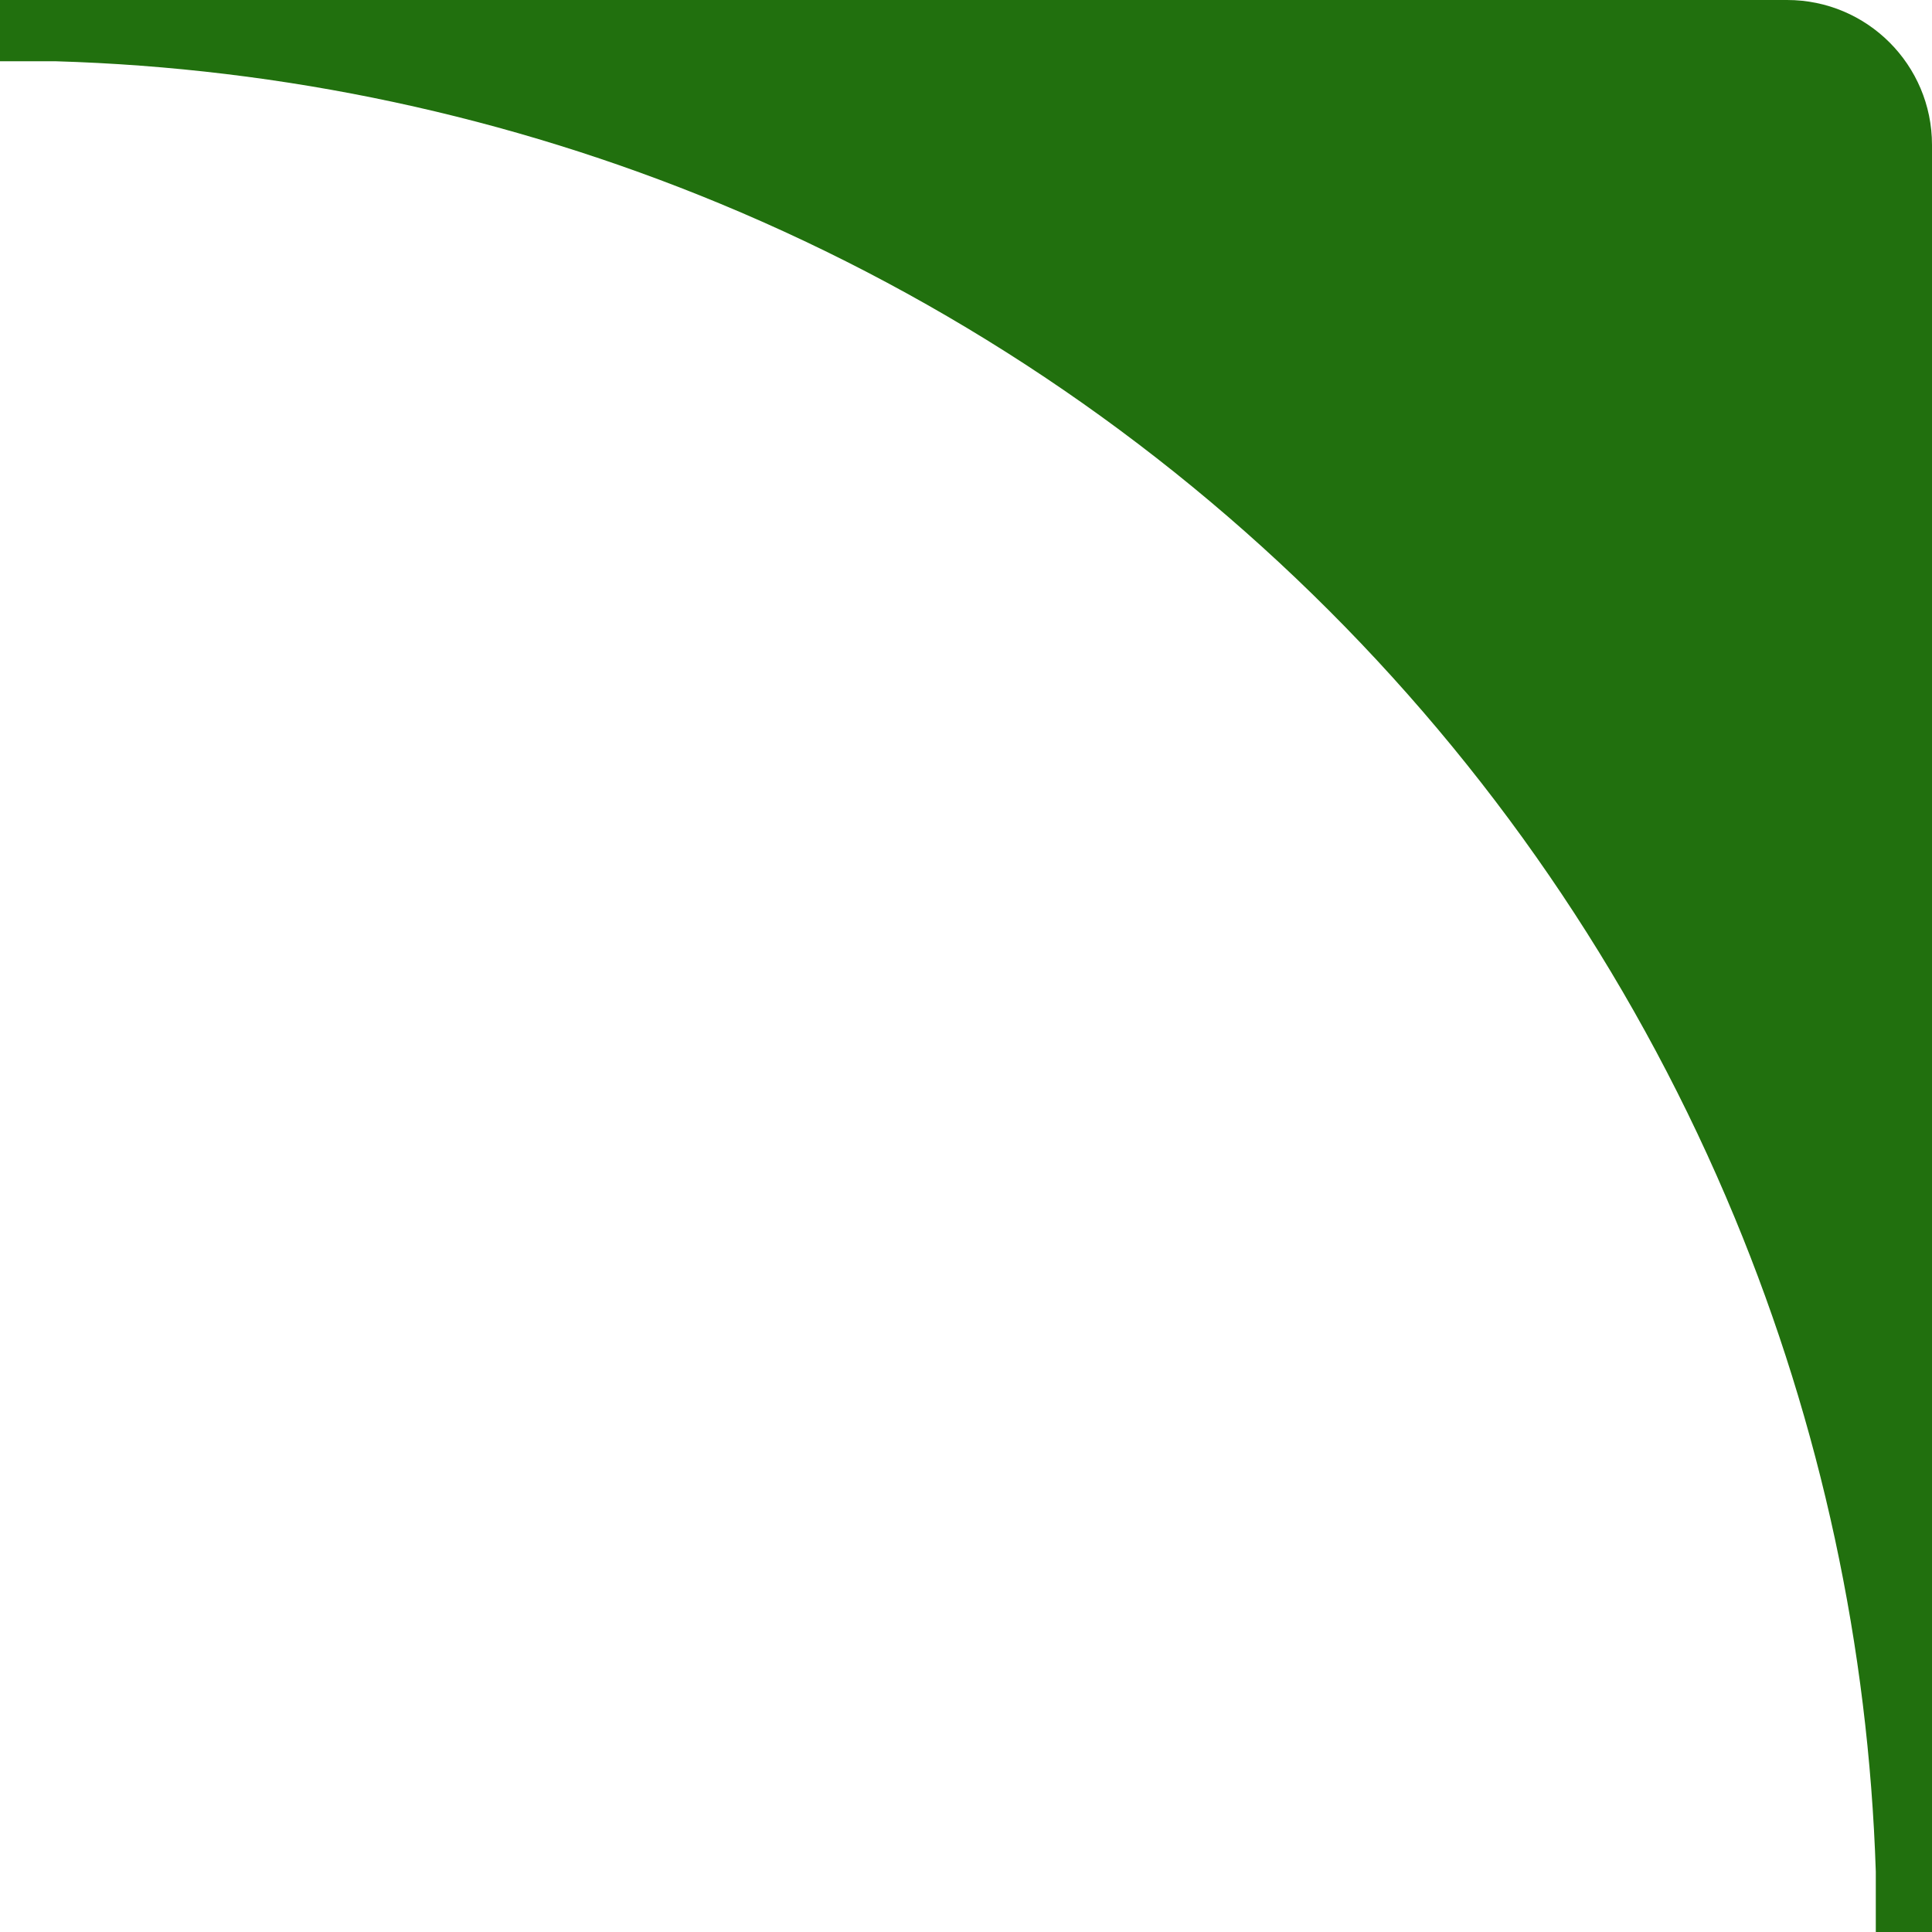
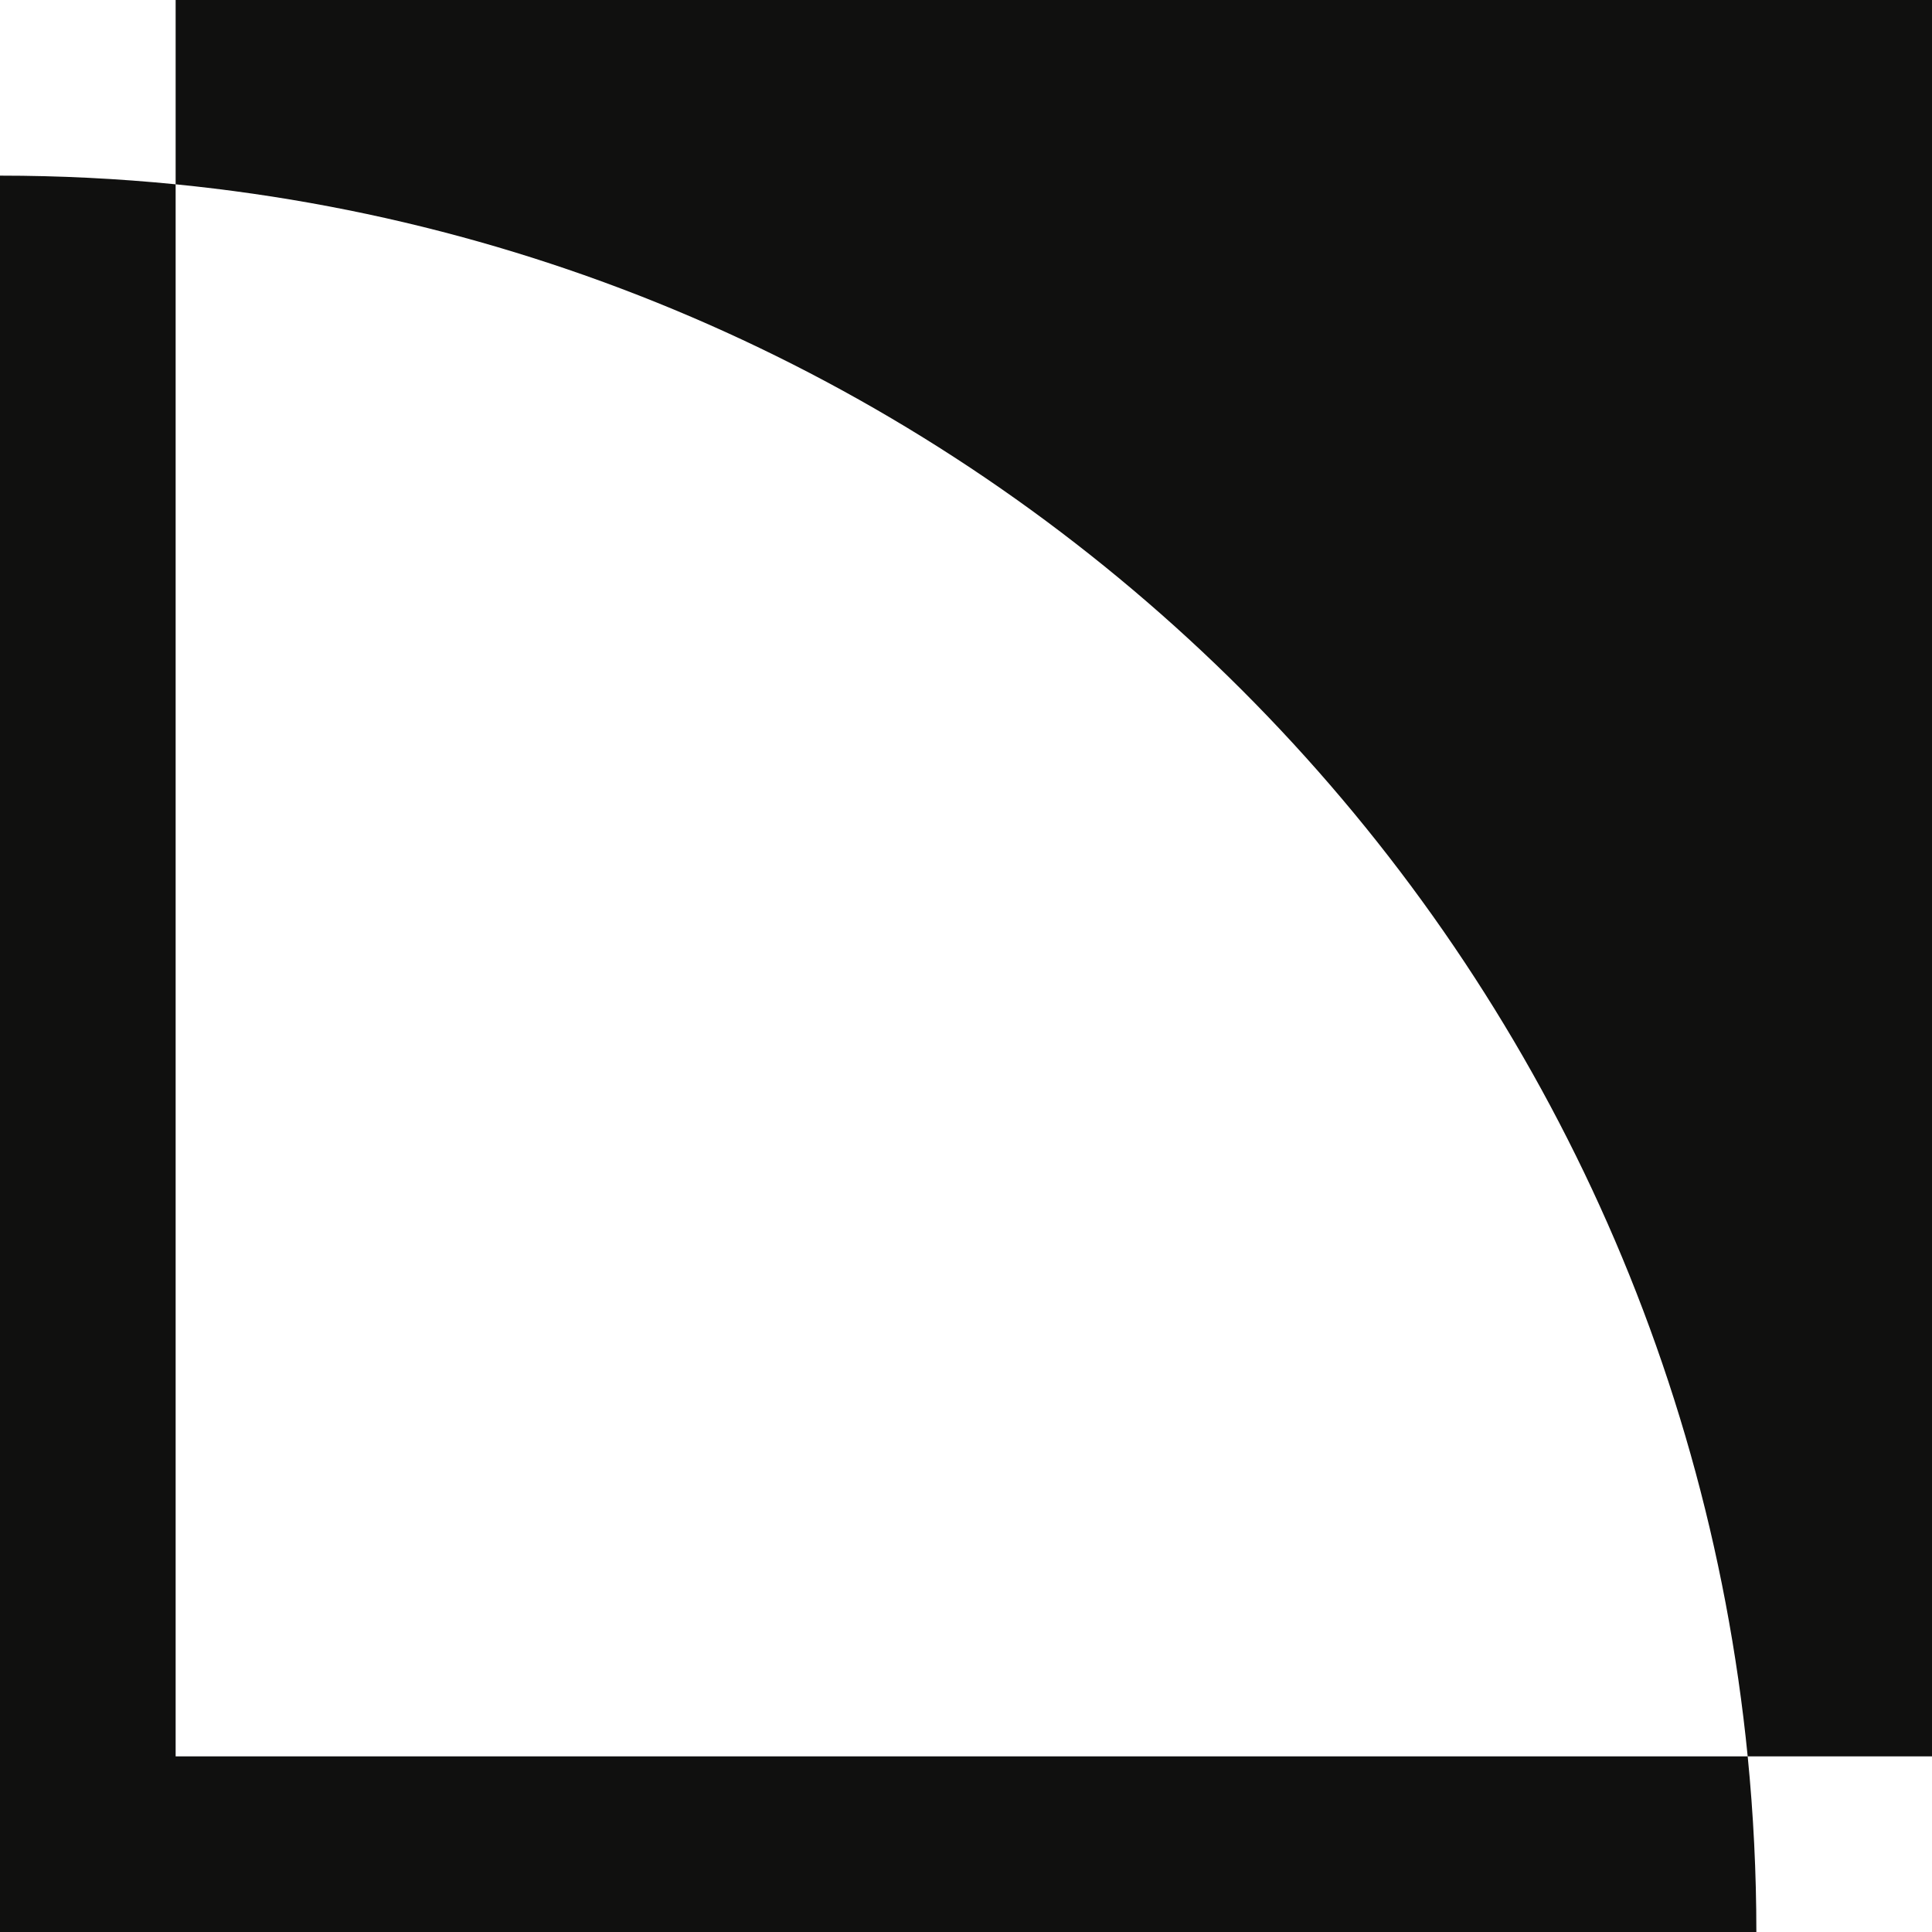
<svg xmlns="http://www.w3.org/2000/svg" width="200" height="200" viewBox="0 0 200 200" fill="none">
-   <path d="M185 0C193.284 0 200 6.716 200 15V200H194.182V193.75C193.43 170.518 188.493 147.579 179.572 126.042C169.851 102.574 155.587 81.211 137.567 63.191C119.546 45.17 98.123 30.849 74.513 21.069C52.662 12.018 29.346 7.033 5.714 6.34H0V0H185Z" fill="#21700E" />
+   <path d="M0 18.182C6.136 18.182 12.202 18.486 18.182 19.079V181.818H180.92C181.513 187.798 181.818 193.864 181.818 200H0V18.182ZM200 181.818H180.92C172.391 95.92 104.08 27.608 18.182 19.079V0H200V181.818Z" fill="#10100F" />
</svg>
